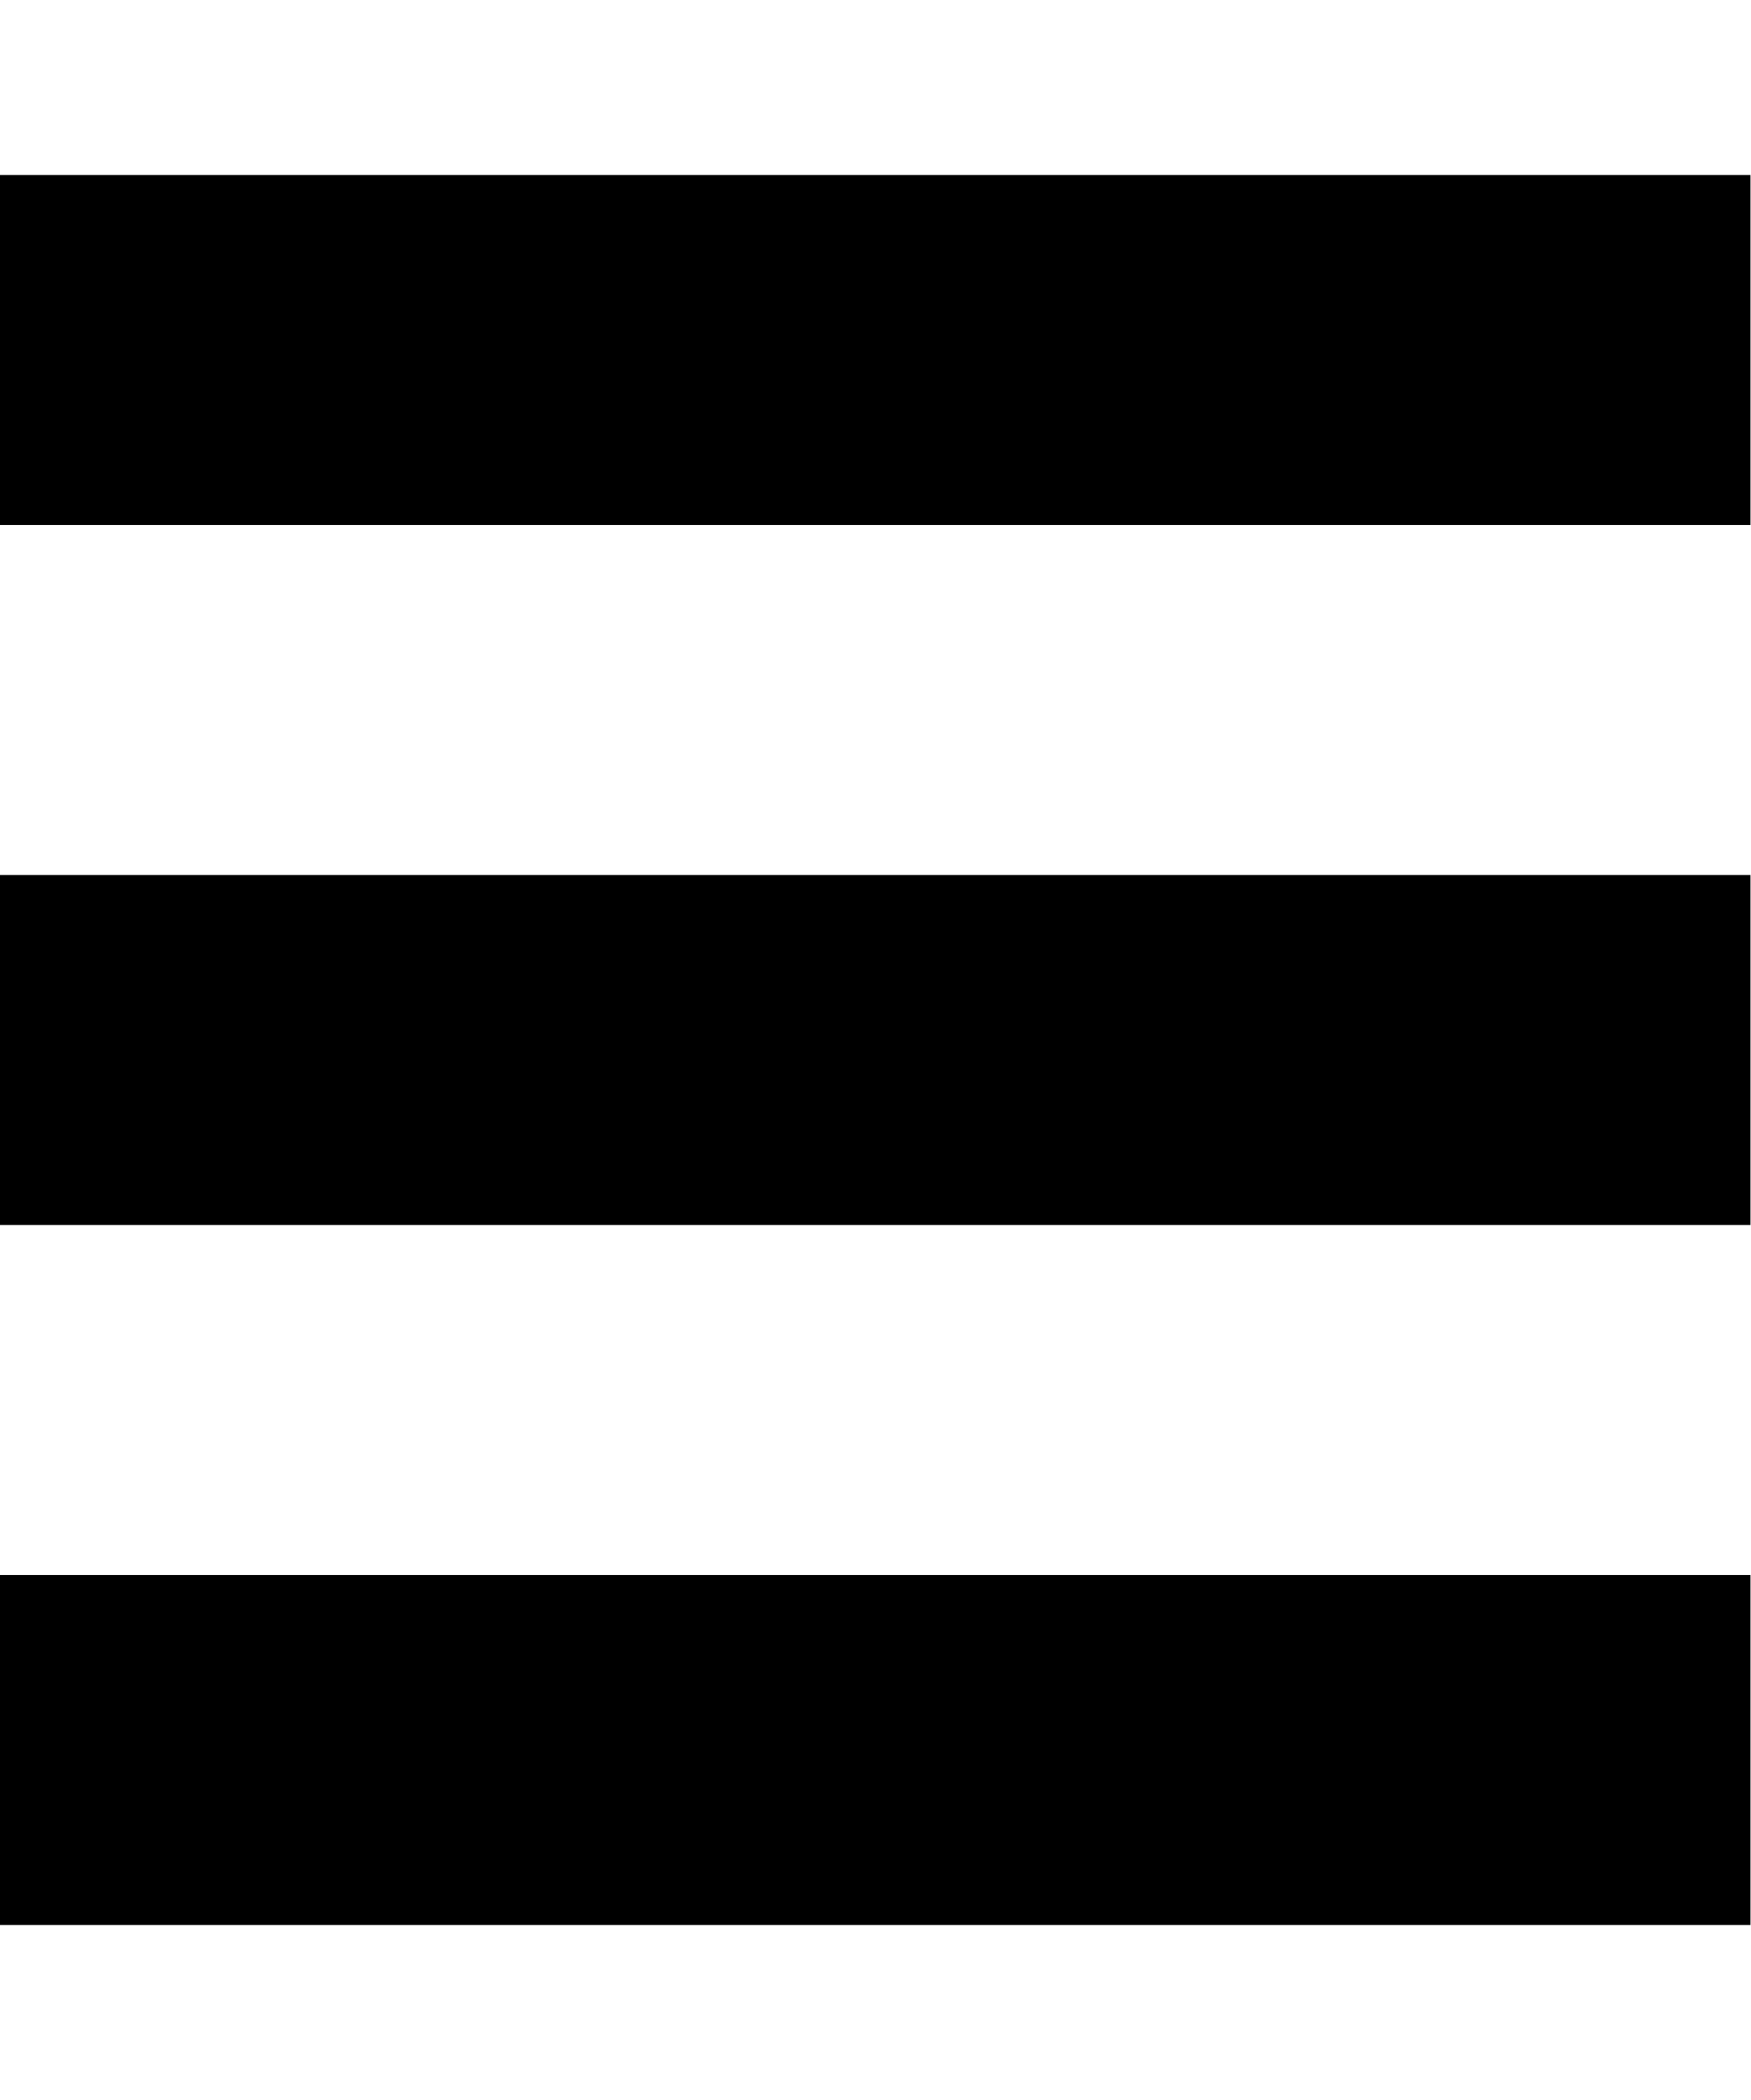
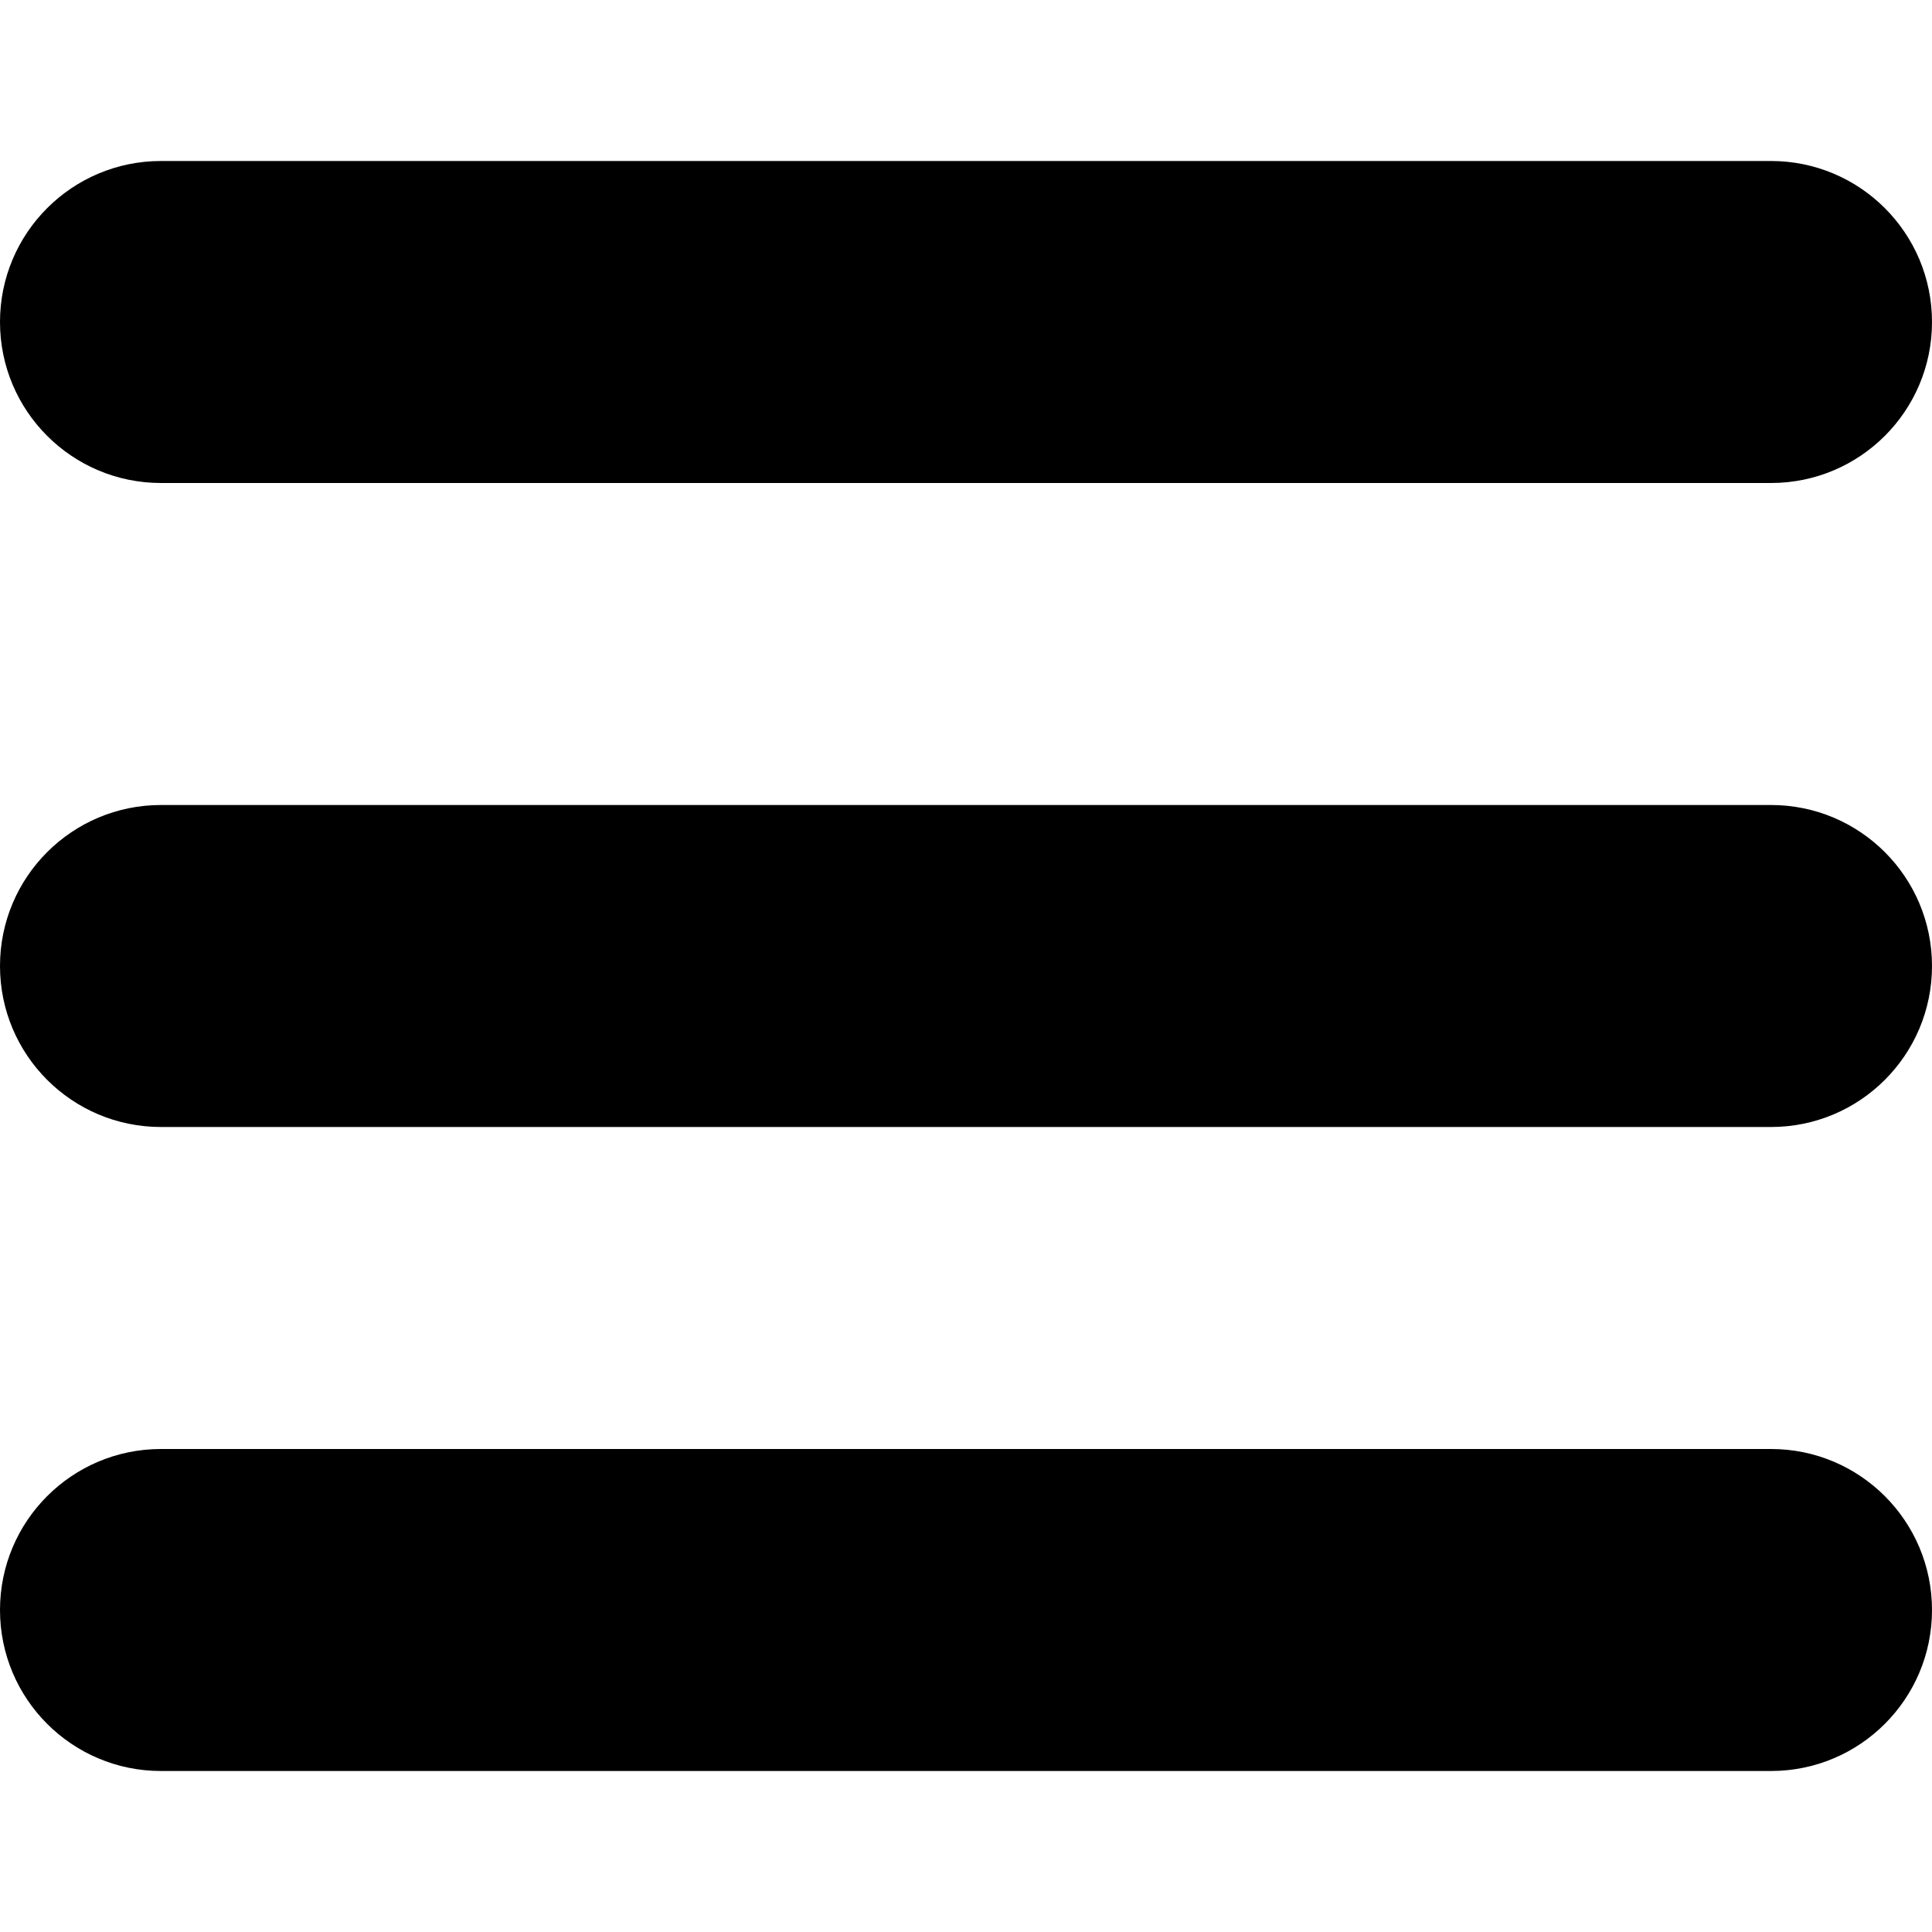
- <svg xmlns="http://www.w3.org/2000/svg" version="1.1" x="0px" y="0px" viewBox="0 0 800 960" enable-background="new 0 0 800 960" xml:space="preserve">
-   <g id="row-5">
- </g>
-   <g id="row-4">
-     <path id="menu_1_" d="M800,240H0L0,80h800V240z M800,560H0l0-160h800V560z M800,880H0l0-160h800V880z" />
-   </g>
-   <g id="row-3">
-     <g id="alert">
- 	</g>
-     <g id="expand">
- 	</g>
-     <g id="collapse">
- 	</g>
-     <g id="colections">
- 	</g>
-     <g id="briefcase">
- 	</g>
-     <g id="flag">
- 	</g>
-     <g id="flag-small">
- 	</g>
-     <g id="signpost">
- 	</g>
-     <g id="info-card">
- 	</g>
-     <g id="journal">
- 	</g>
-     <g id="network">
- 	</g>
-     <g id="trash">
- 	</g>
-     <g id="card">
- 	</g>
-     <g id="browser">
- 	</g>
-     <g id="arrows">
- 	</g>
-     <g id="arrow-left-rod">
- 	</g>
-   </g>
-   <g id="row-2">
-     <g id="arrow-right-rod">
- 	</g>
-     <g id="arrow-up-short">
- 	</g>
-     <g id="arrow-down-short">
- 	</g>
-     <g id="heart-full">
- 	</g>
-     <g id="balloon-comments-inline">
- 	</g>
-     <g id="balloon-comments">
- 	</g>
-     <g id="check">
- 	</g>
-     <g id="balloon-topic">
- 	</g>
-     <g id="persons">
- 	</g>
-     <g id="groups">
- 	</g>
-     <g id="building-big">
- 	</g>
-     <g id="person-card-2">
- 	</g>
-     <g id="person-card-3">
- 	</g>
-     <g id="plus">
- 	</g>
-     <g id="arrow-right-long">
- 	</g>
-     <g id="arrow-left-long">
- 	</g>
-   </g>
-   <g id="row-1">
-     <g id="heart-inline">
- 	</g>
-     <g id="close-short">
- 	</g>
-     <g id="hash">
- 	</g>
-     <g id="people">
- 	</g>
-     <g id="building-small">
- 	</g>
-     <g id="person">
- 	</g>
-     <g id="close-long">
- 	</g>
-     <g id="post">
- 	</g>
-     <g id="star">
- 	</g>
-     <g id="heart">
- 	</g>
-     <g id="link">
- 	</g>
-     <g id="camera">
- 	</g>
-     <g id="balloon-text">
- 	</g>
-     <g id="pin">
- 	</g>
-     <g id="clock">
- 	</g>
-   </g>
-   <g id="guides">
- </g>
+ <svg xmlns="http://www.w3.org/2000/svg" version="1.1" id="icon-" x="0px" y="0px" viewBox="0 0 960 960" enable-background="new 0 0 960 960" xml:space="preserve">
+   <path id="menu" d="M0,160c0-44.2,35.8-80,80-80h800c44.2,0,80,35.8,80,80s-35.8,80-80,80H80C35.8,240,0,204.2,0,160z M880,400H80  c-44.2,0-80,35.8-80,80s35.8,80,80,80h800c44.2,0,80-35.8,80-80S924.2,400,880,400z M880,720H80c-44.2,0-80,35.8-80,80  s35.8,80,80,80h800c44.2,0,80-35.8,80-80S924.2,720,880,720z" />
</svg>
